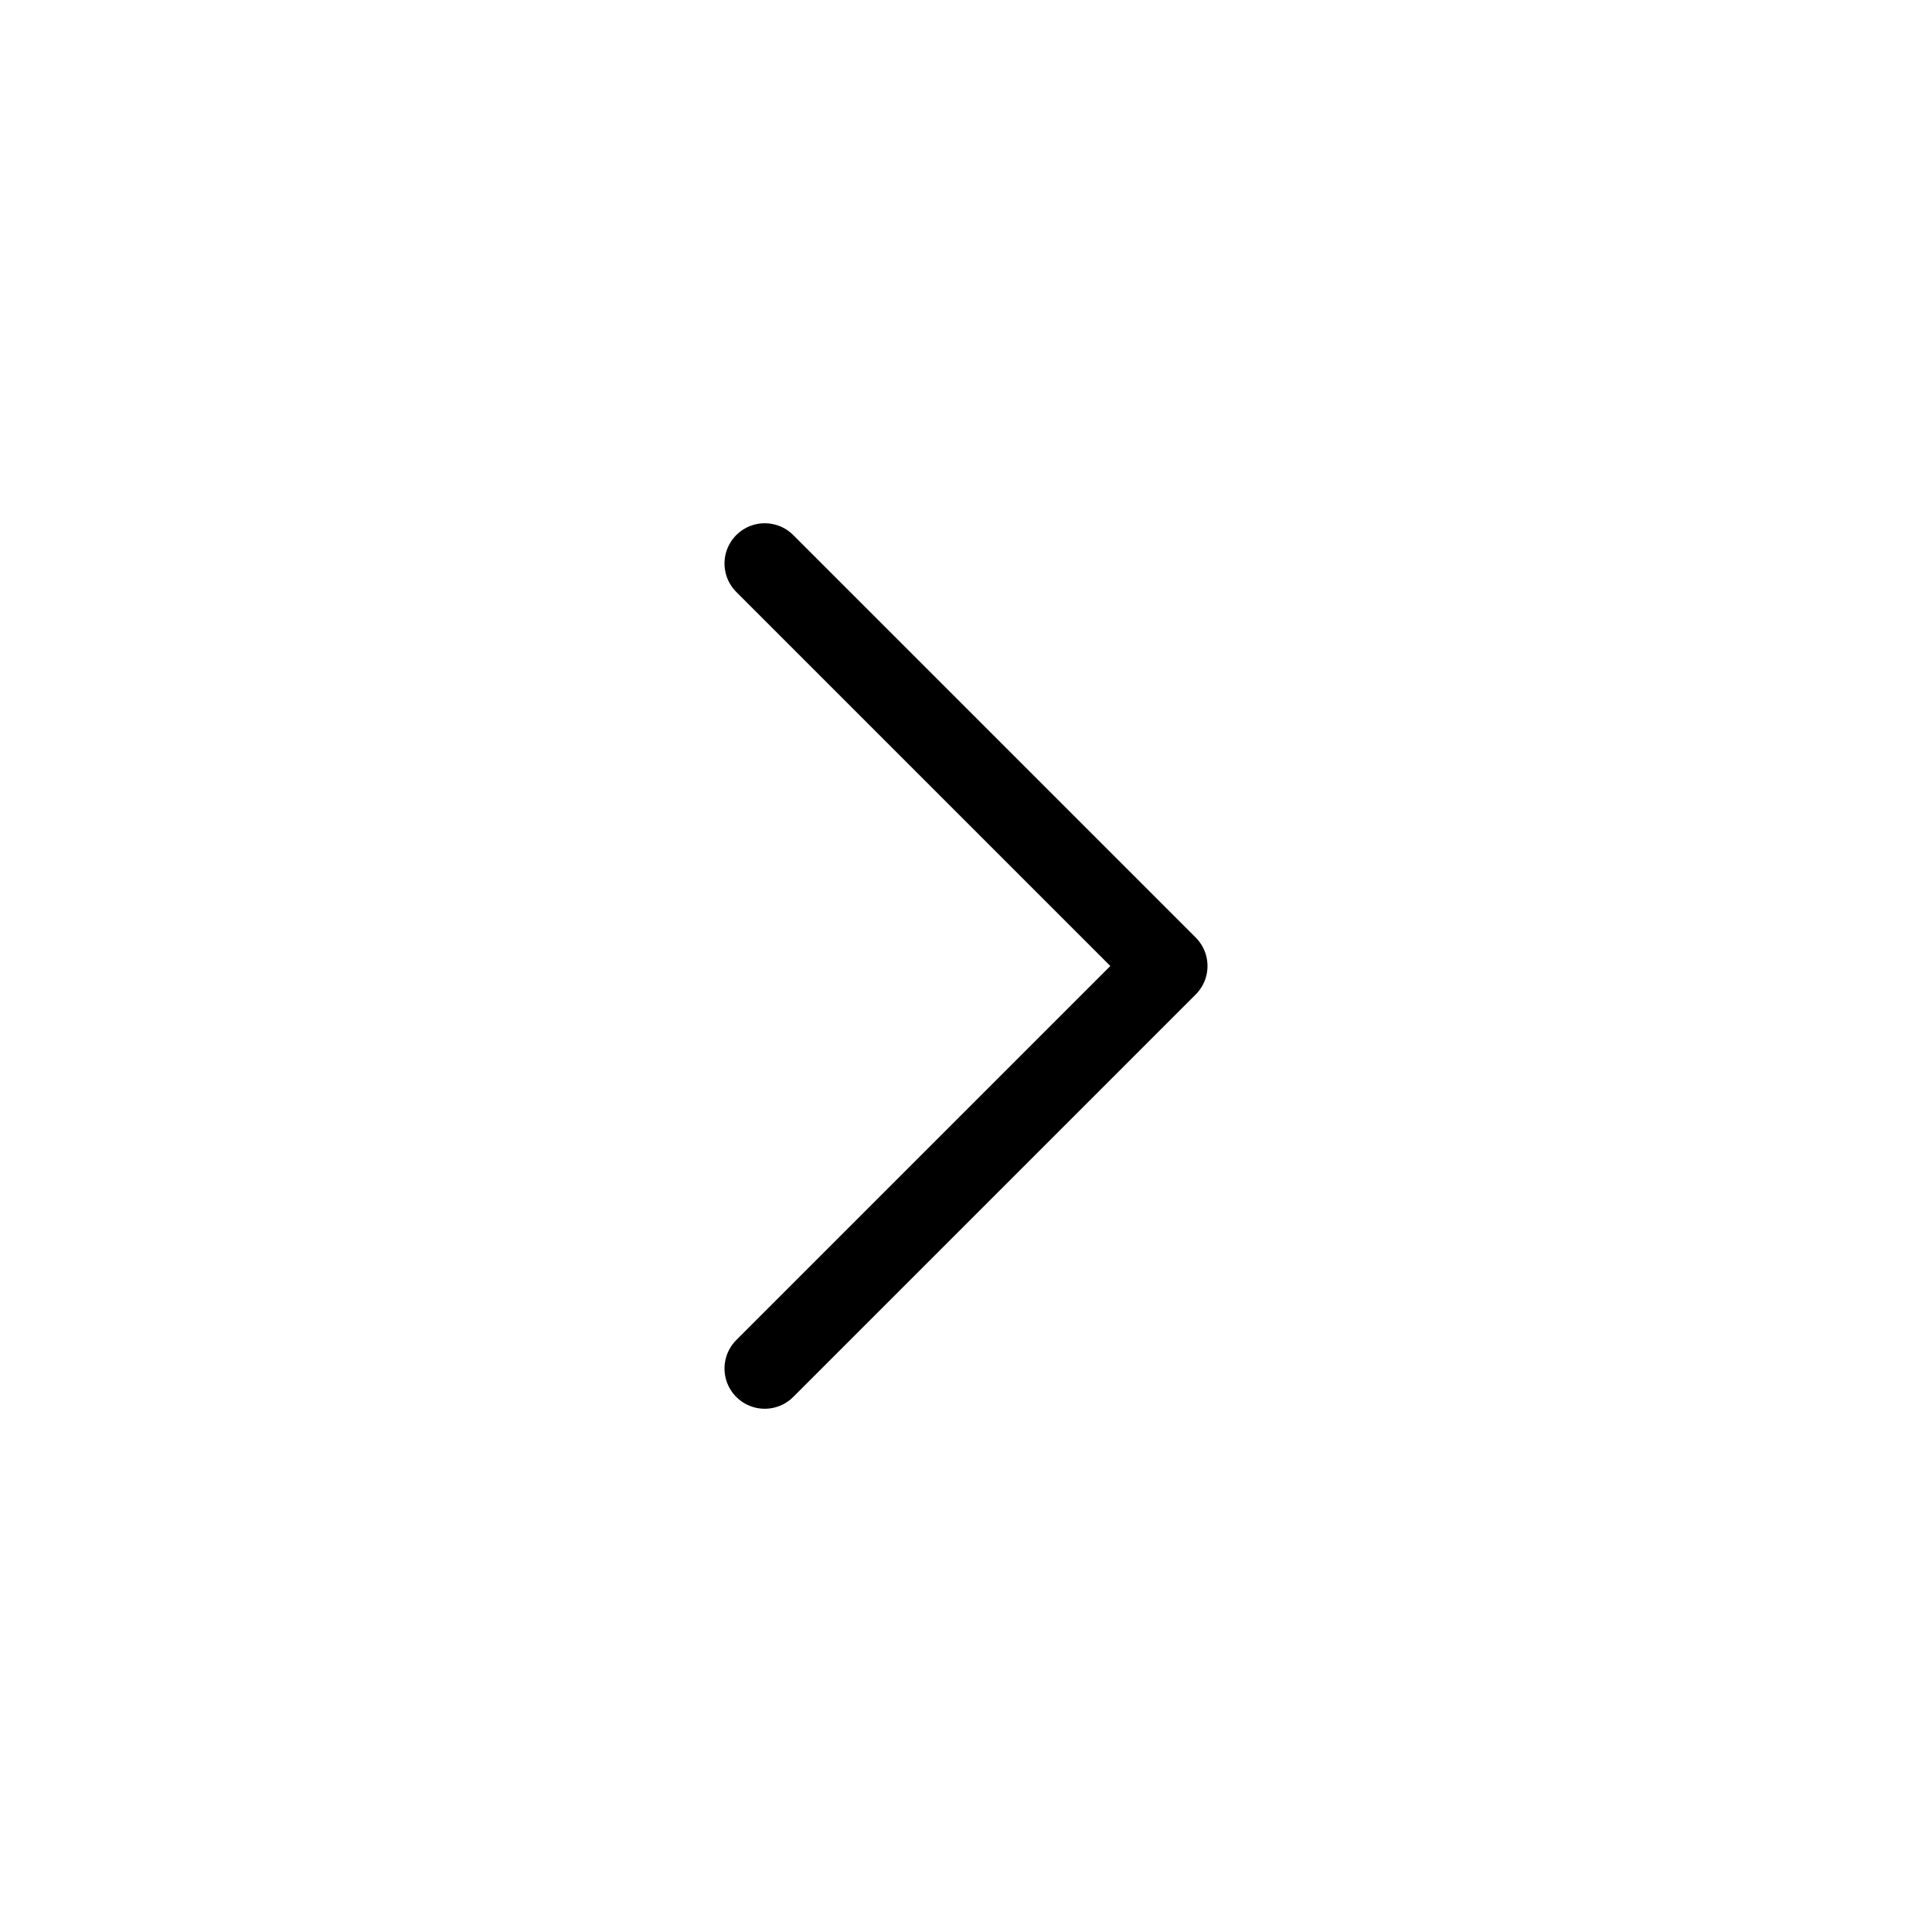
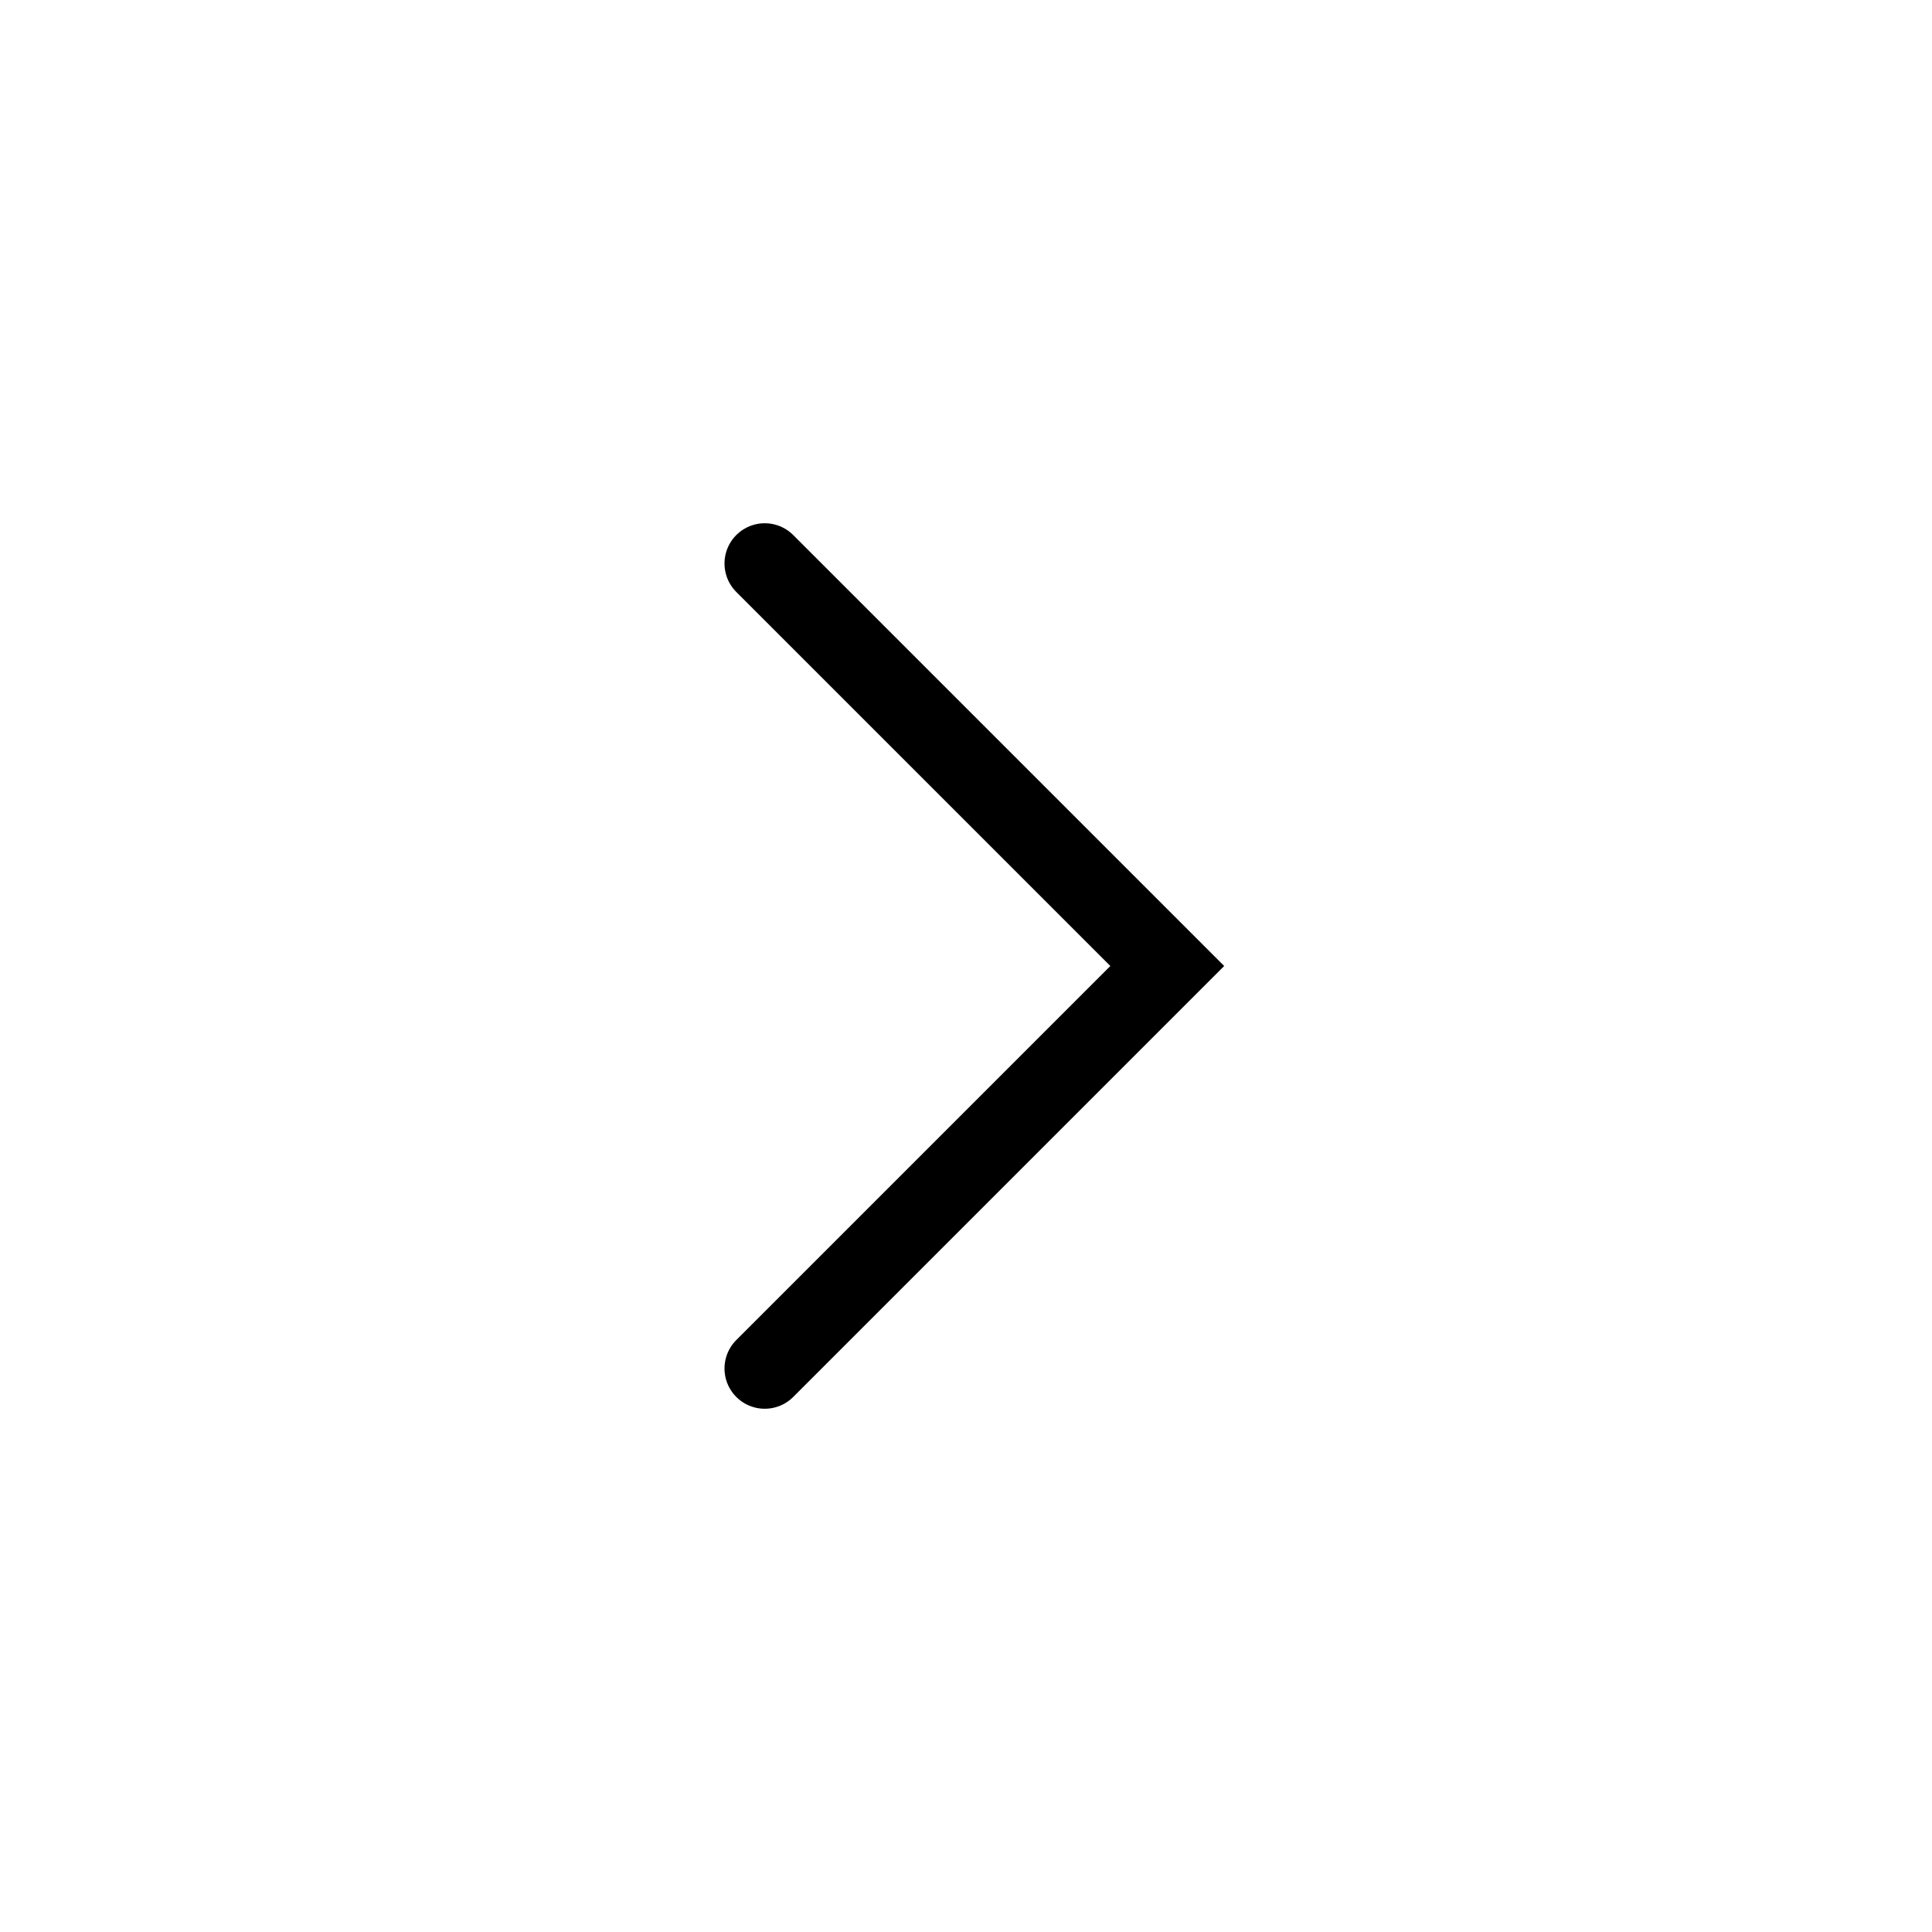
<svg xmlns="http://www.w3.org/2000/svg" width="800px" height="800px" viewBox="0 0 24 24" fill="none">
  <rect width="24" height="24" fill="white" />
-   <path d="M9.5 7L14.5 12L9.5 17" stroke="#000000" stroke-linecap="round" stroke-linejoin="round" />
+   <path d="M9.5 7L14.5 12L9.5 17" stroke="#000000" stroke-linecap="round" strokeLinejoin="round" />
</svg>
